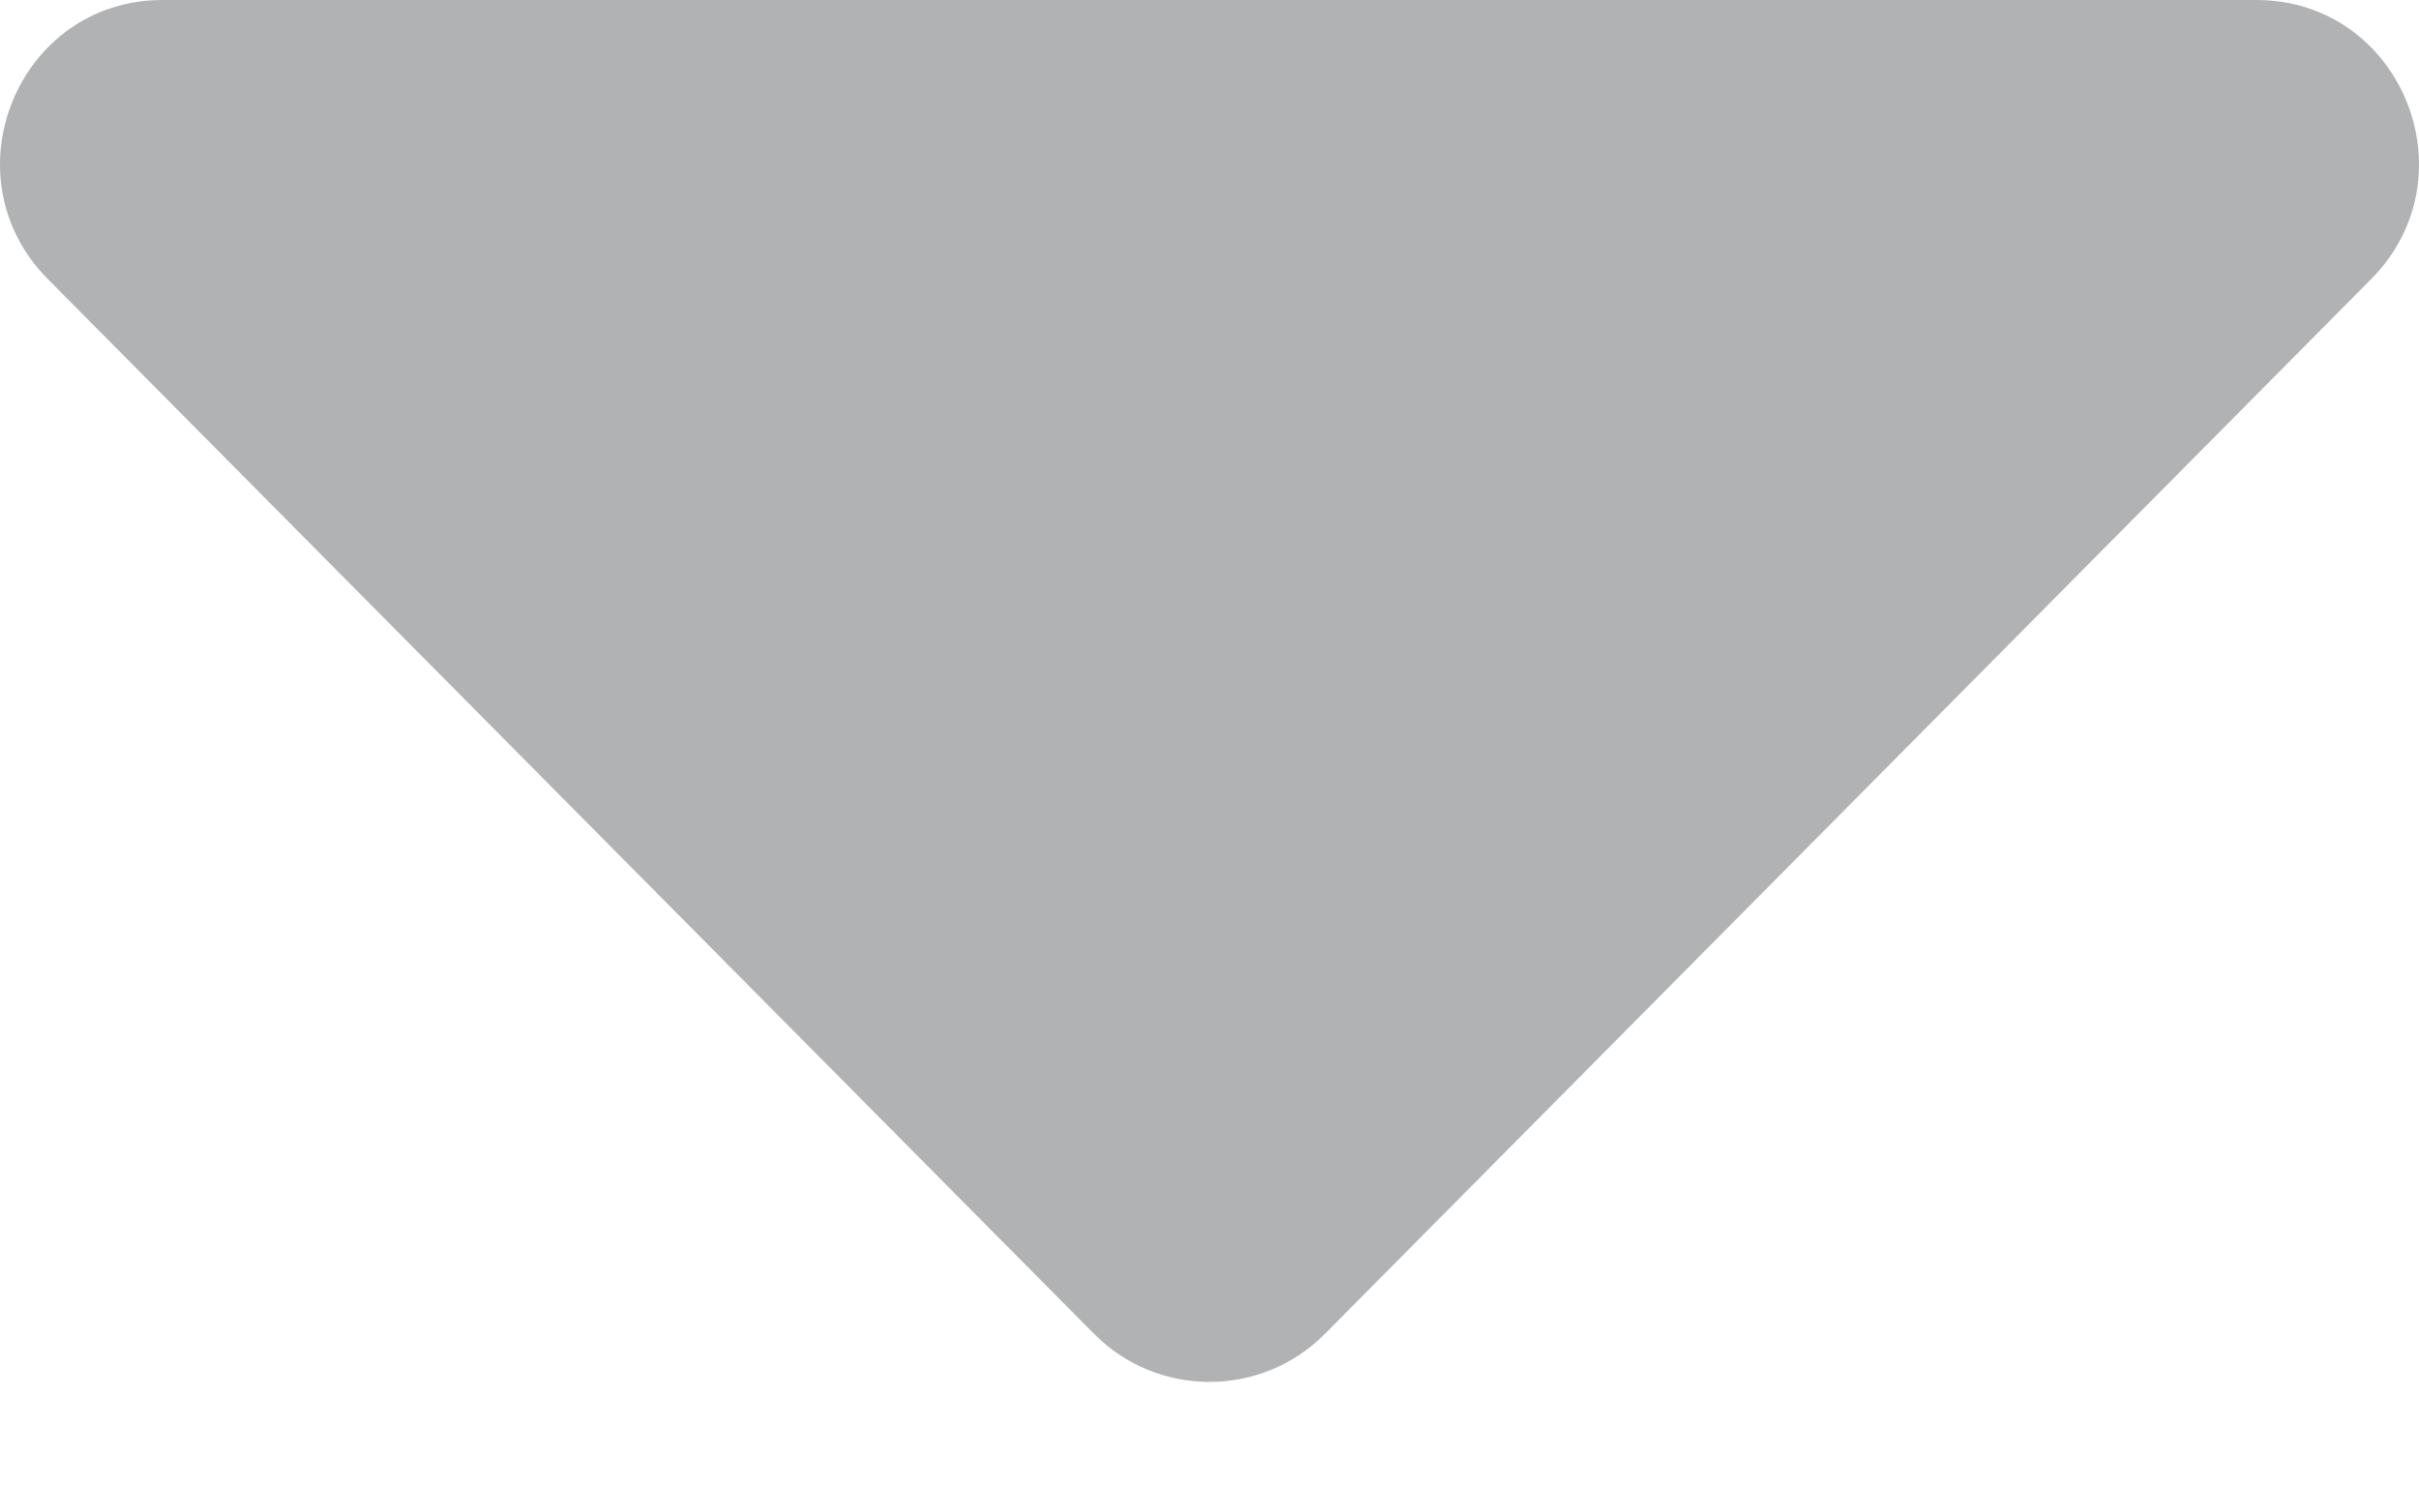
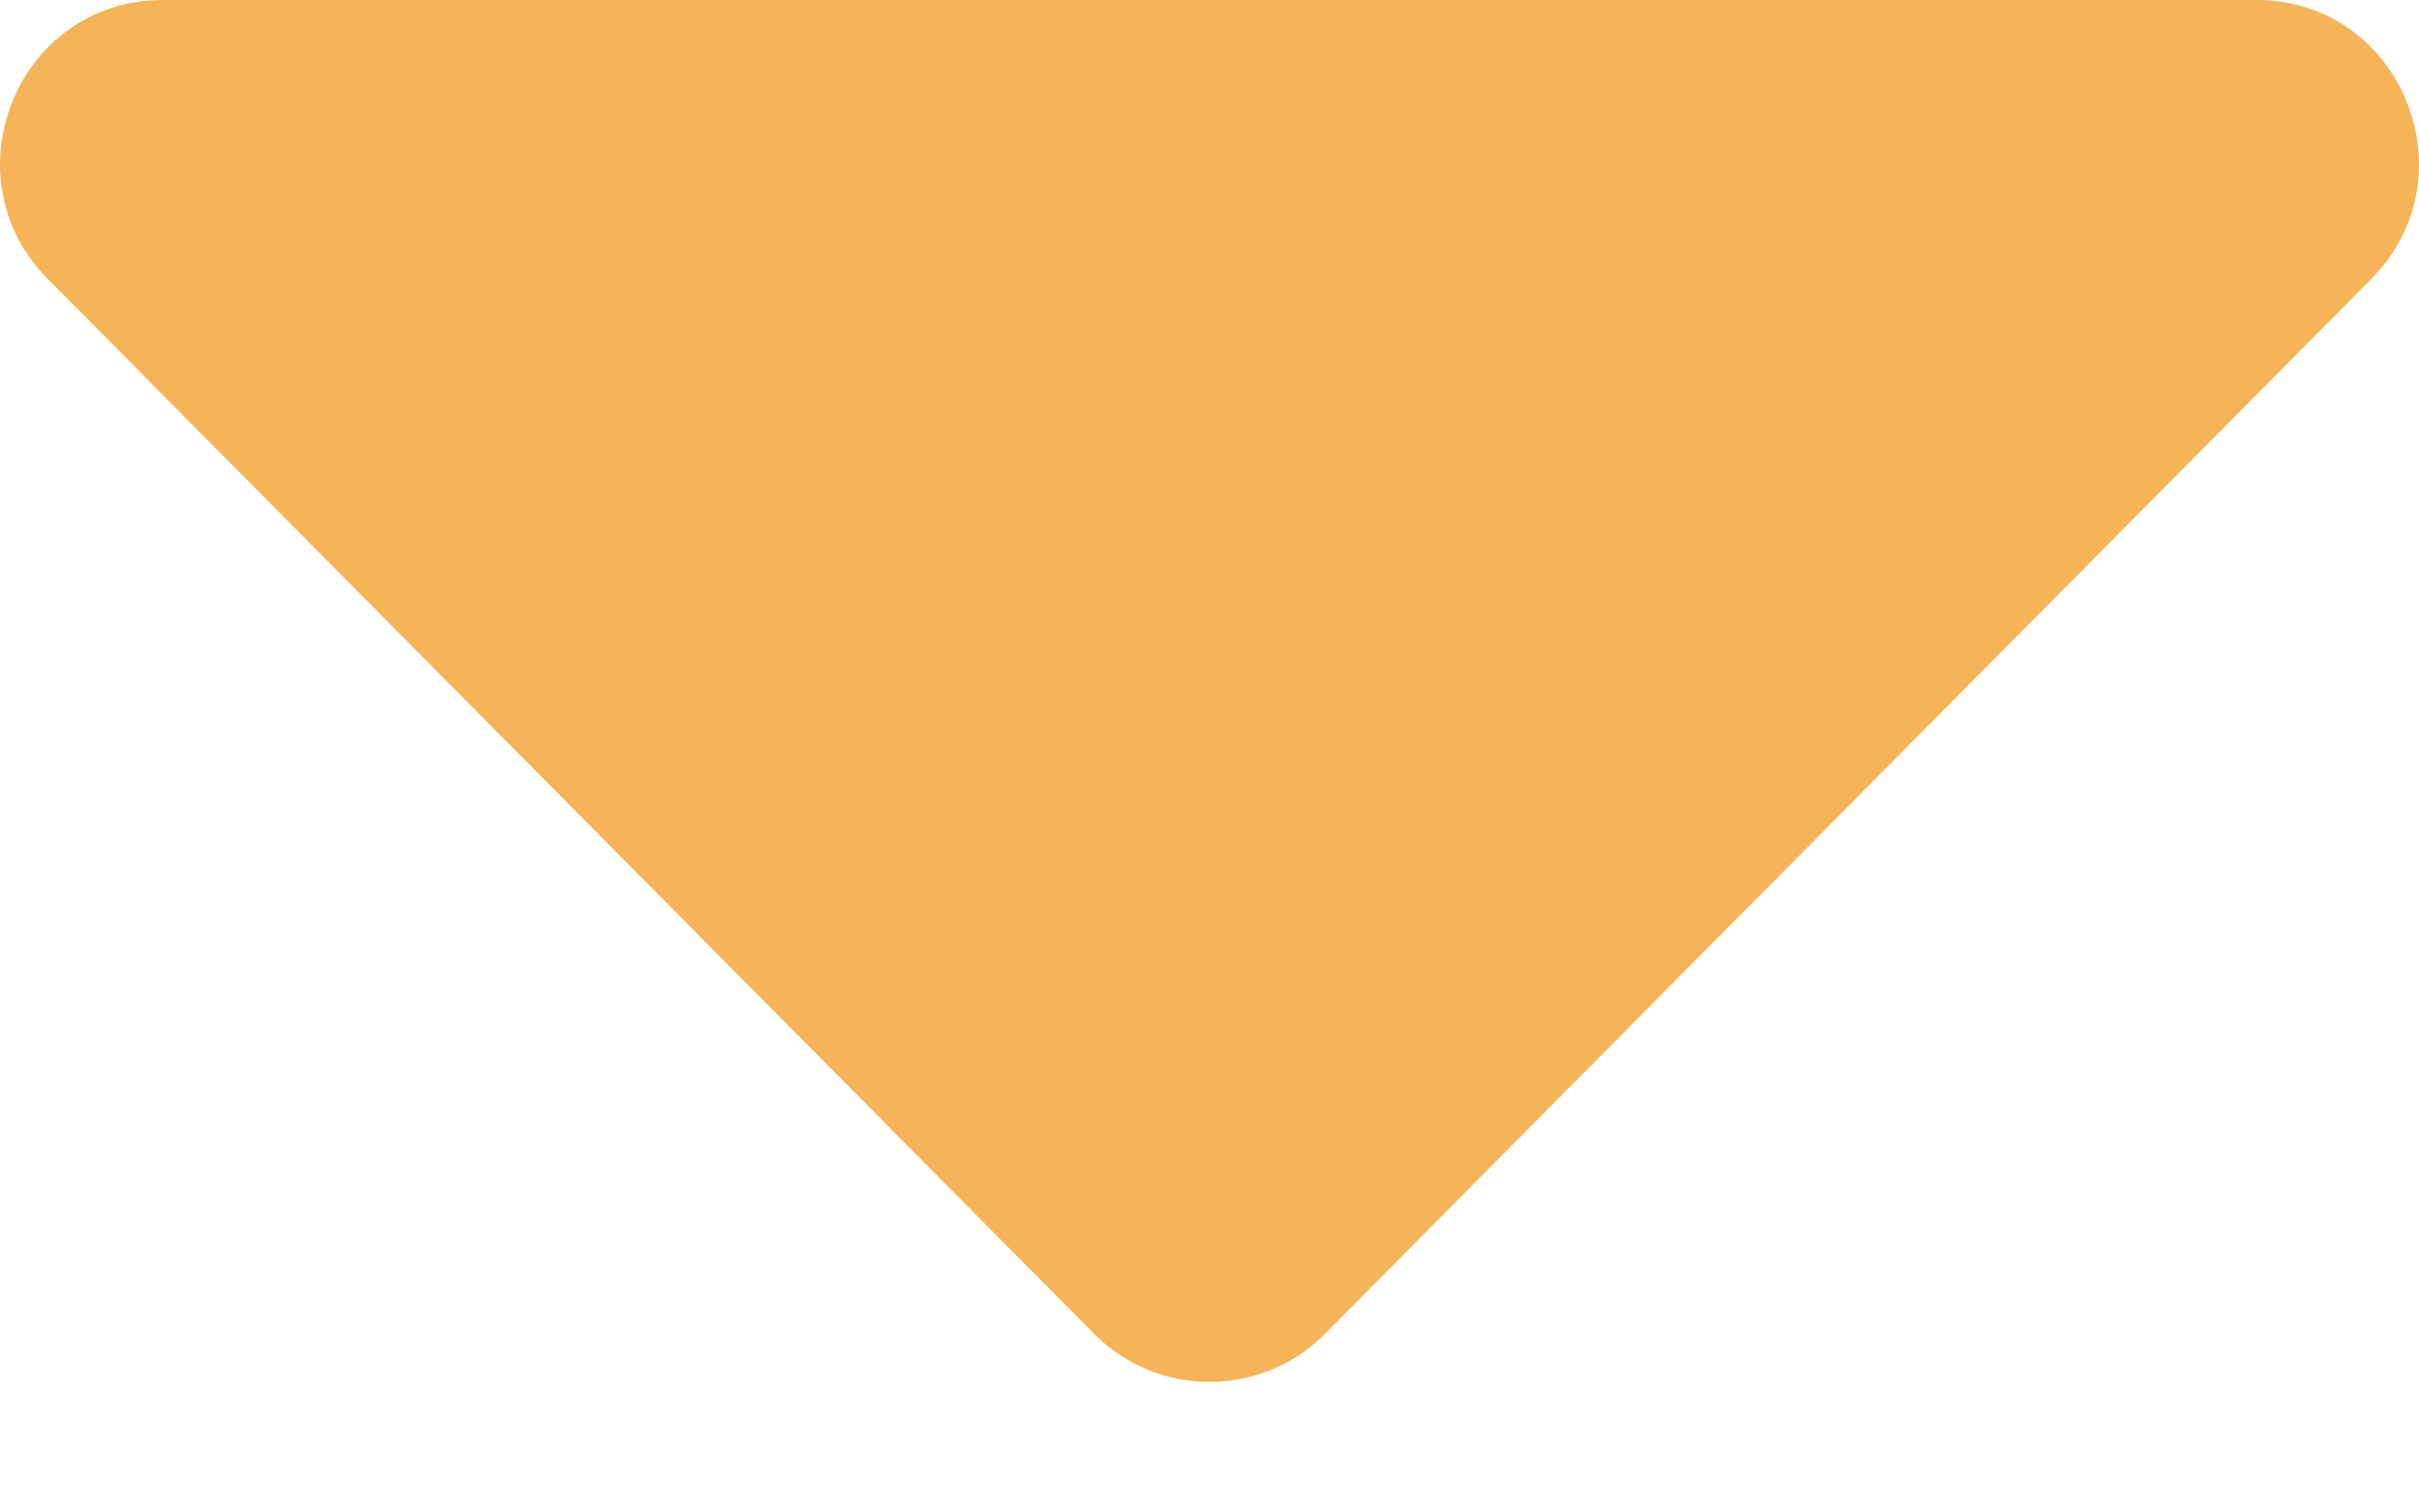
<svg xmlns="http://www.w3.org/2000/svg" width="8" height="5" viewBox="0 0 8 5" fill="none">
-   <path d="M0.538 0H7.462C7.941 0 8.18 0.583 7.841 0.924L4.381 4.413C4.171 4.624 3.829 4.624 3.619 4.413L0.159 0.924C-0.18 0.583 0.059 0 0.538 0Z" fill="#B0B2B3" />
+   <path d="M0.538 0H7.462C7.941 0 8.18 0.583 7.841 0.924L4.381 4.413C4.171 4.624 3.829 4.624 3.619 4.413L0.159 0.924C-0.18 0.583 0.059 0 0.538 0Z" fill="#F5B458" />
</svg>
